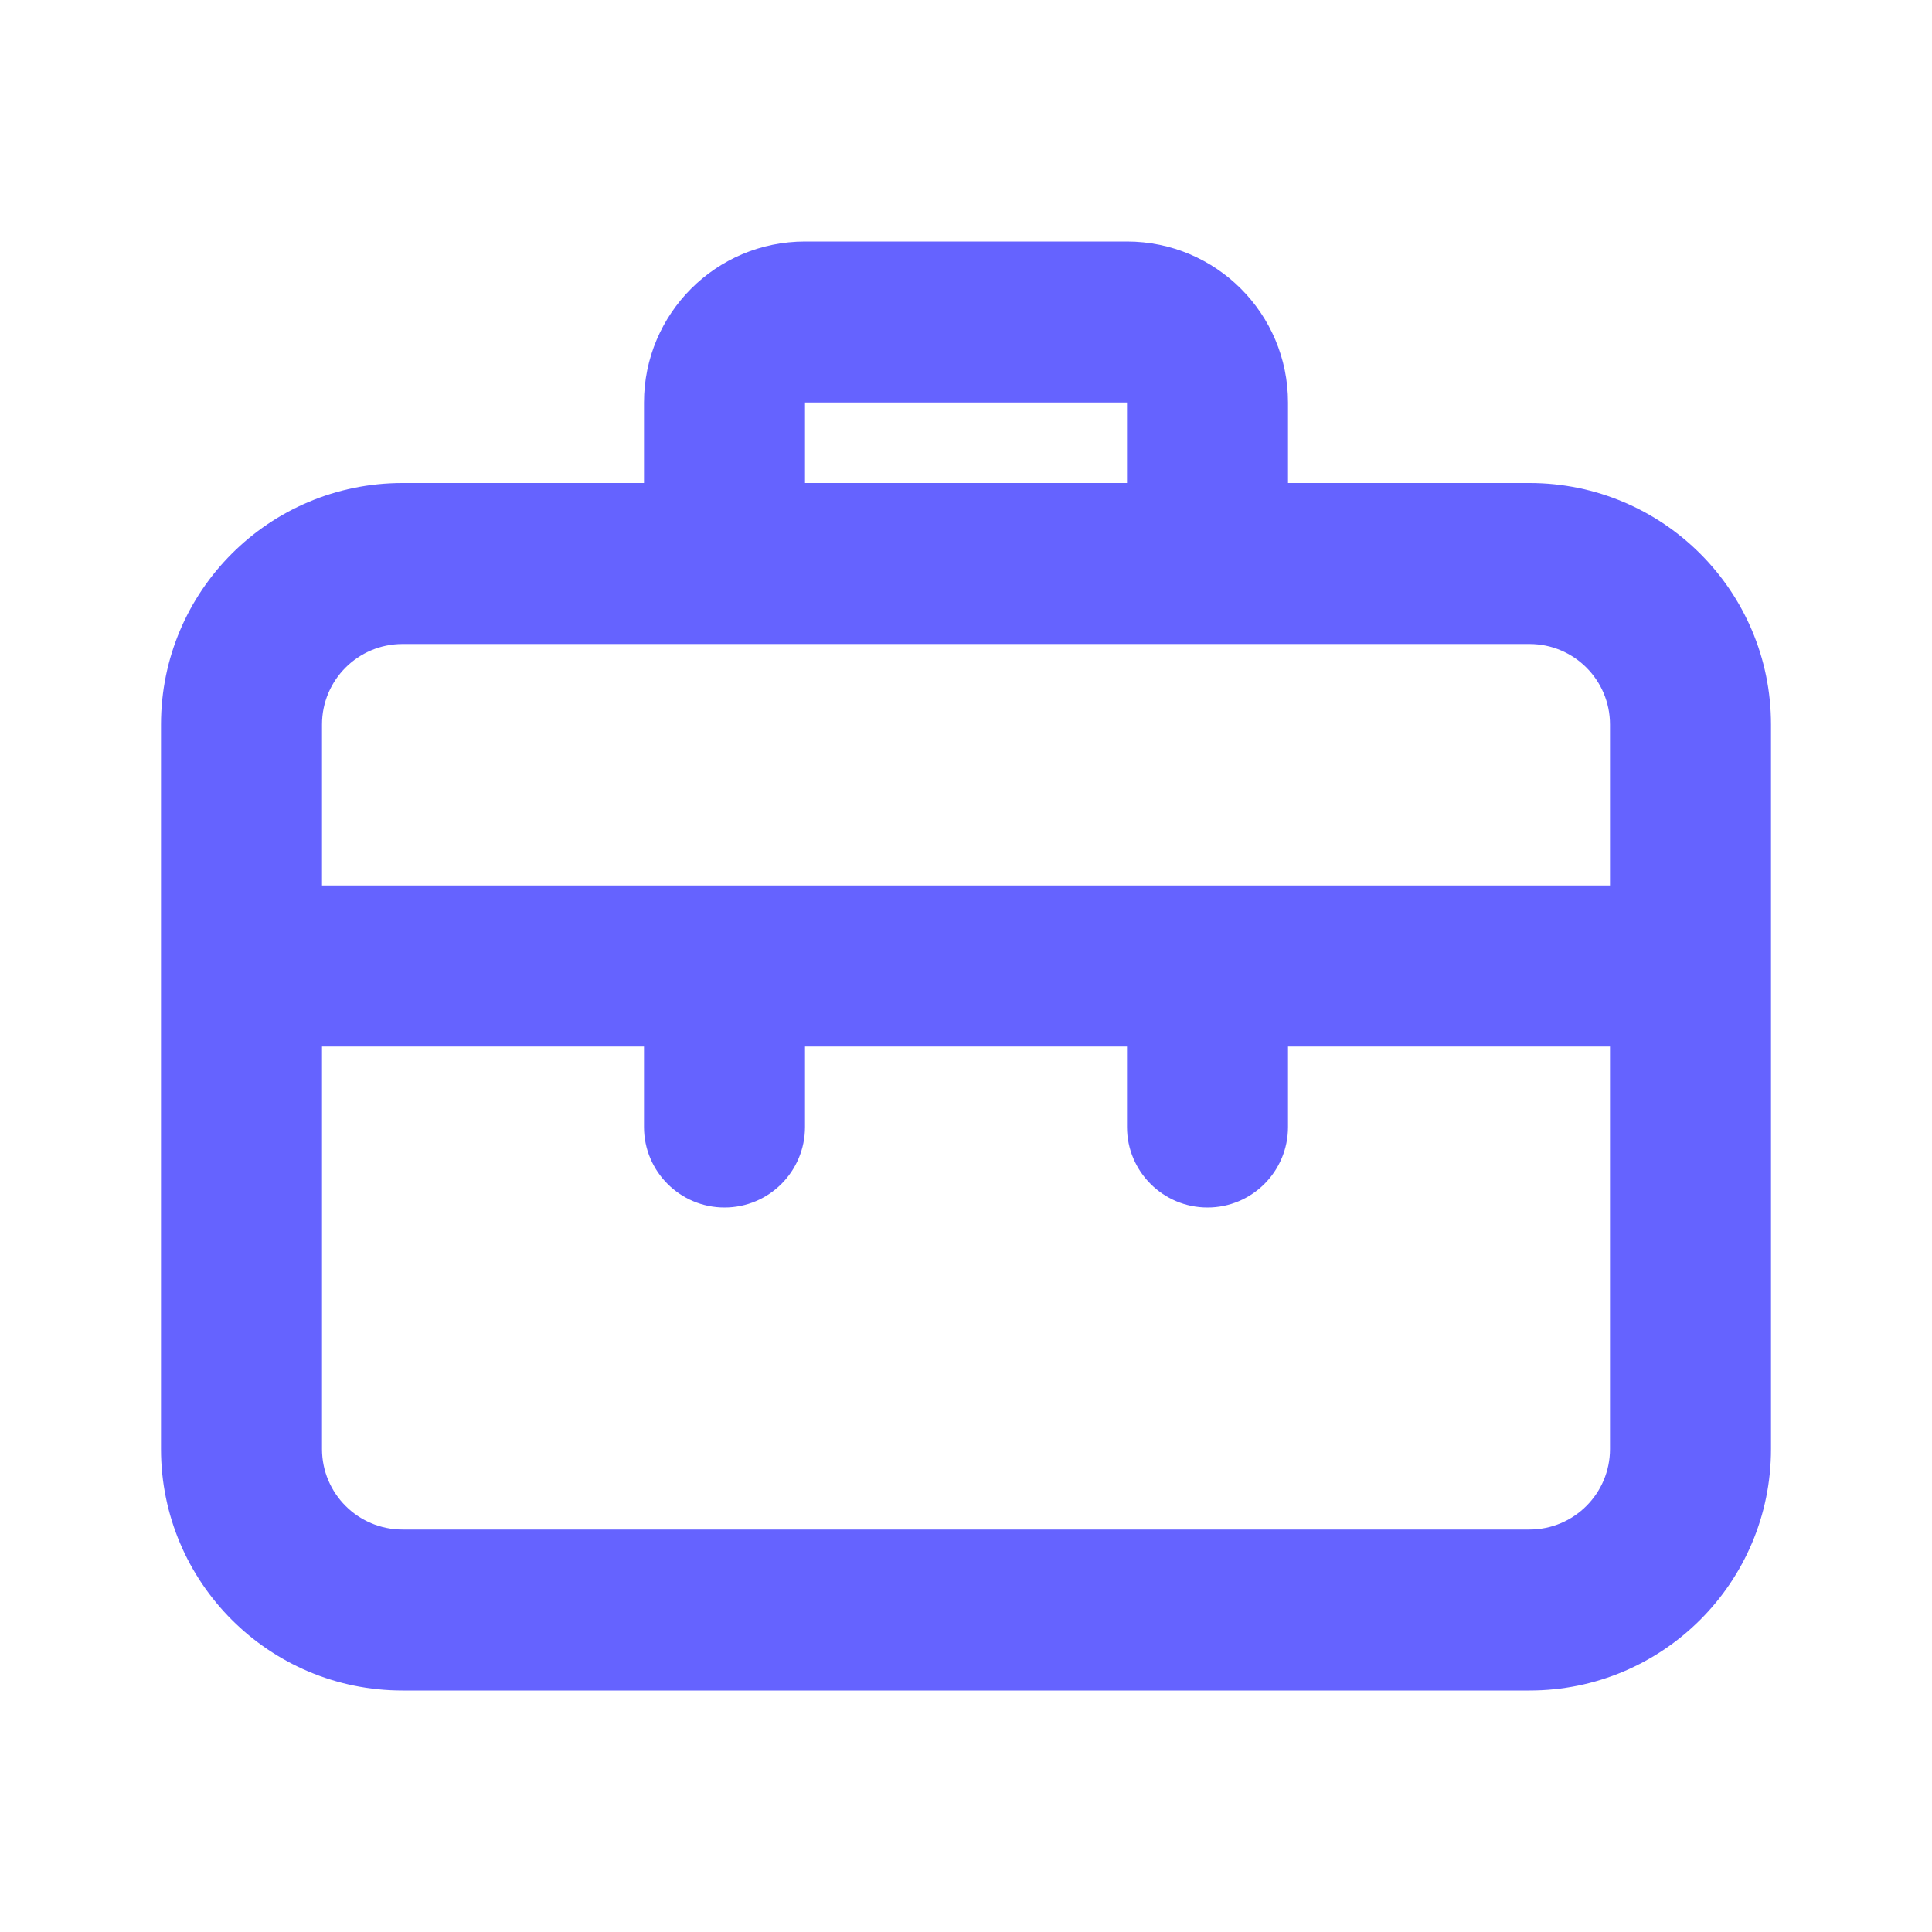
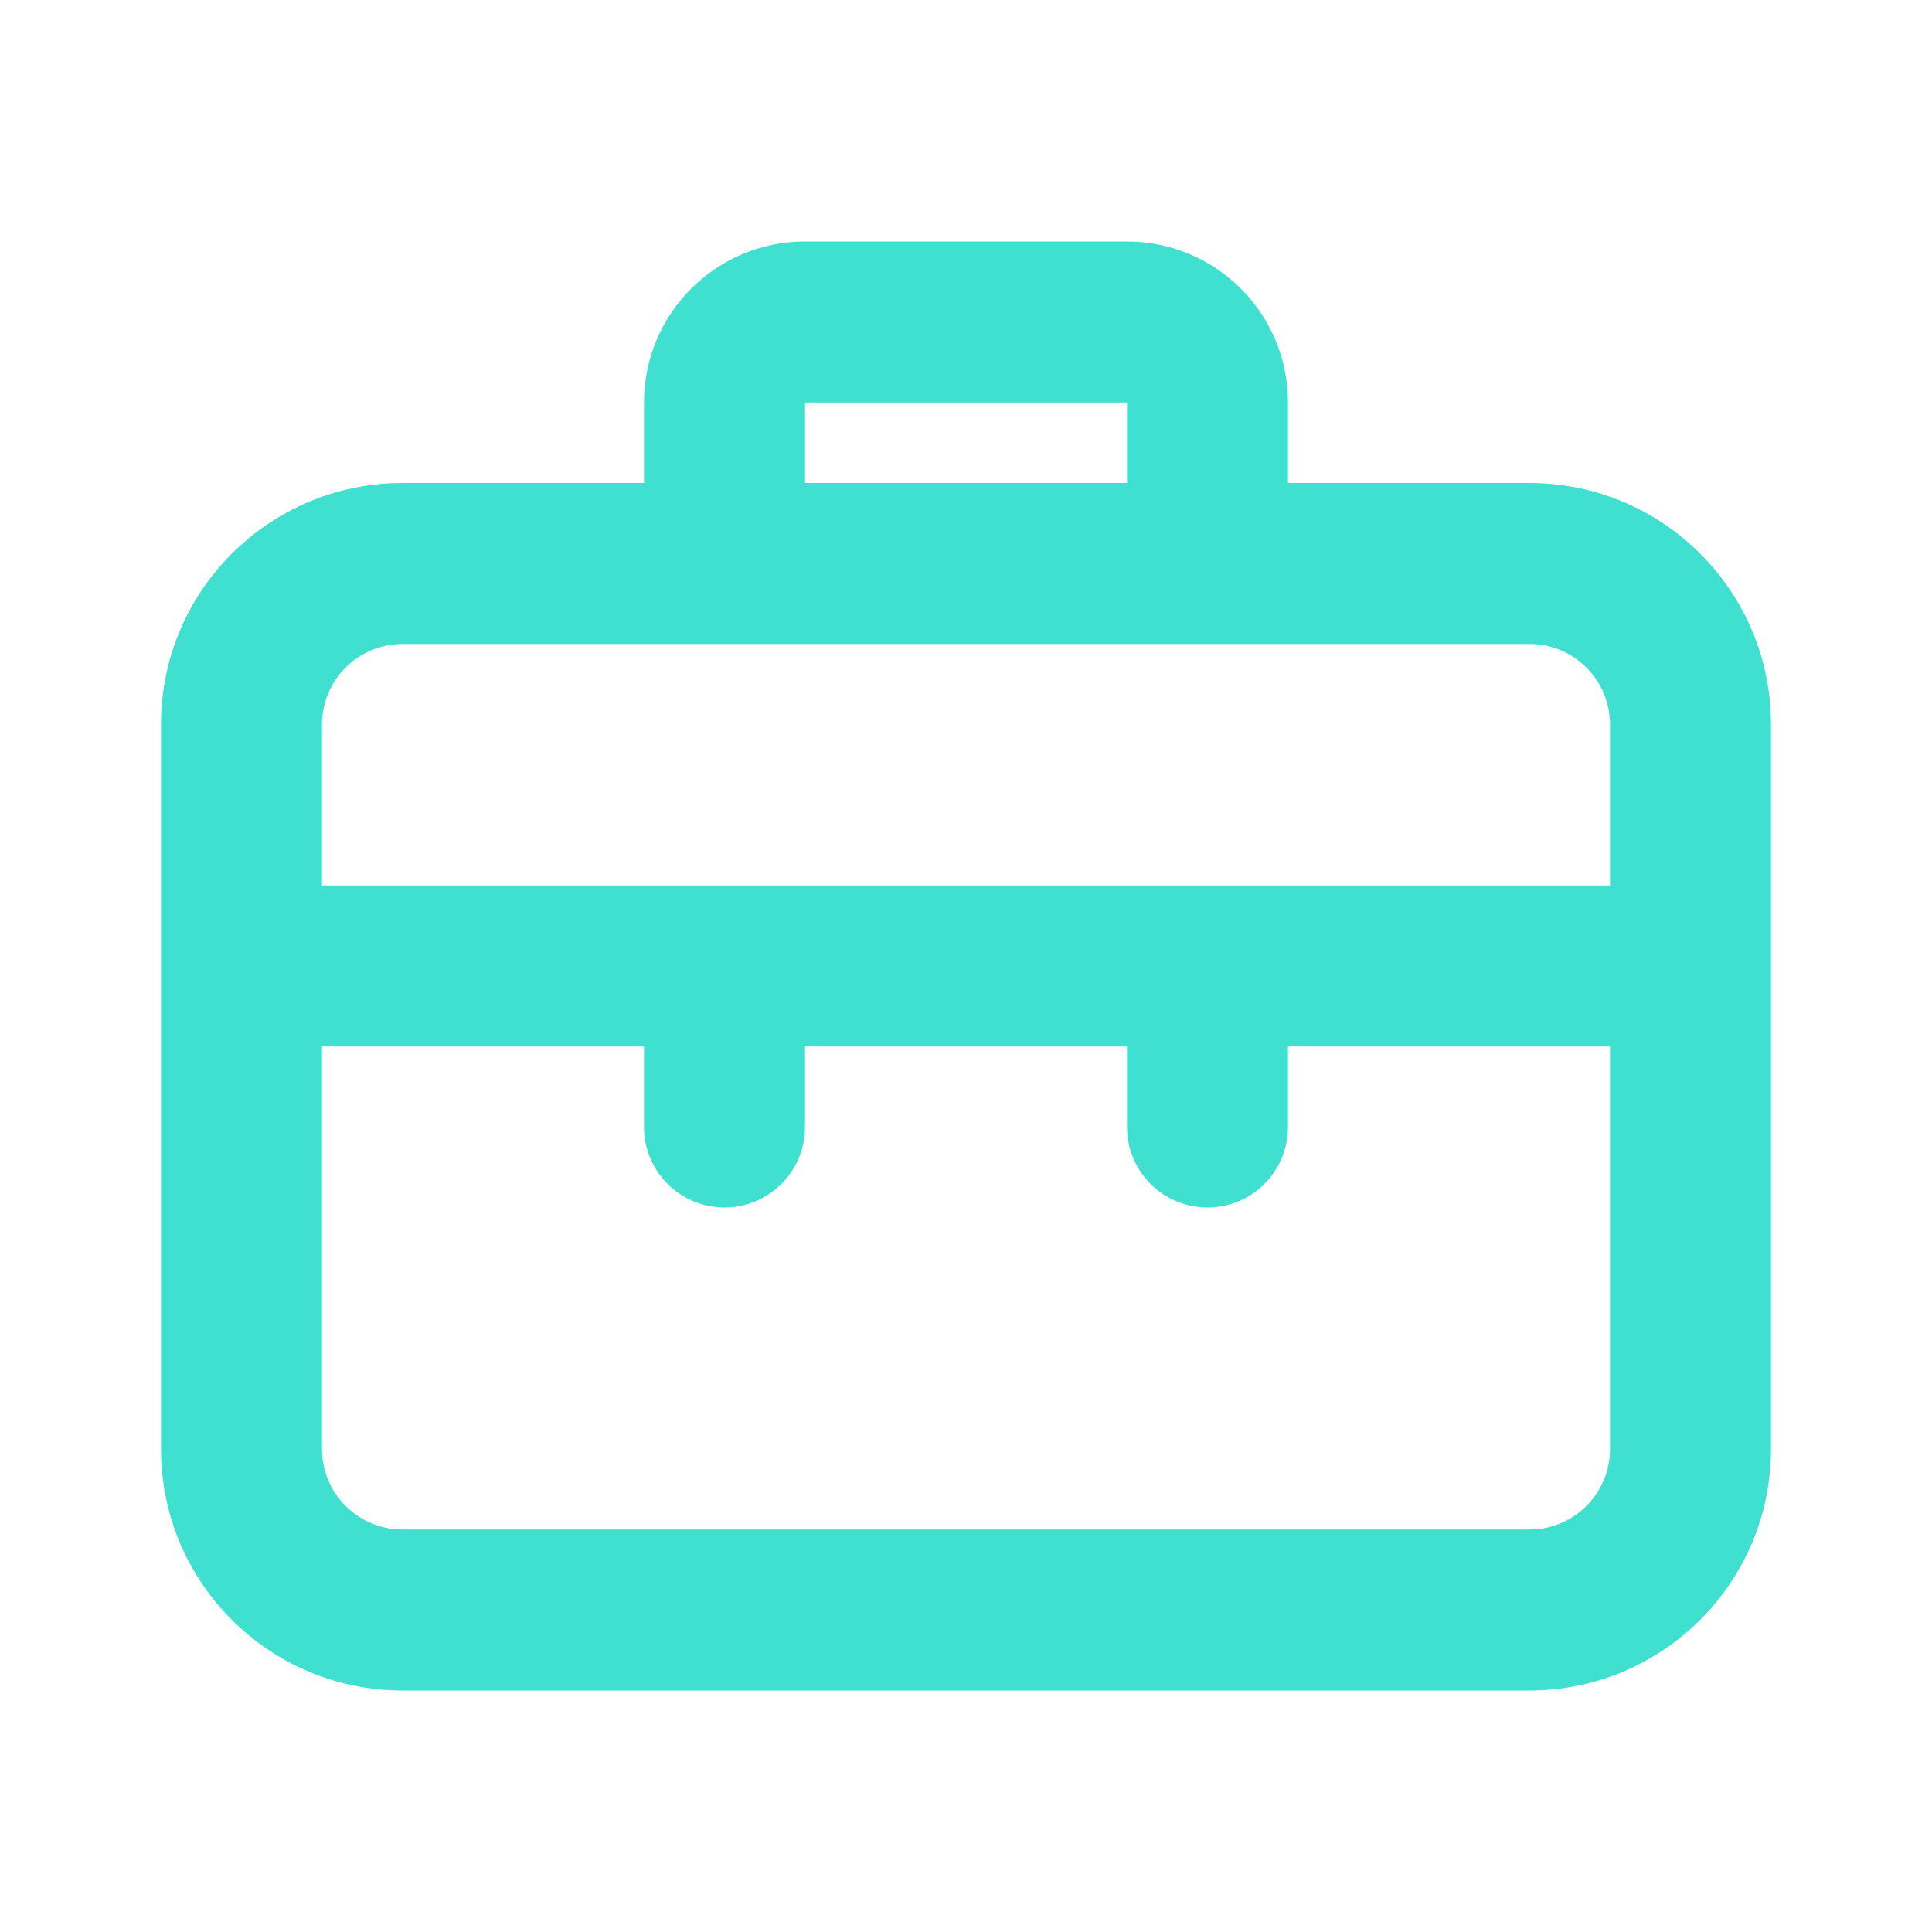
<svg xmlns="http://www.w3.org/2000/svg" viewBox="0 0 24 24">
-   <path d="M19,6H16V5a2,2,0,0,0-2-2H10A2,2,0,0,0,8,5V6H5A3,3,0,0,0,2,9v9a3,3,0,0,0,3,3H19a3,3,0,0,0,3-3V9A3,3,0,0,0,19,6ZM10,5h4V6H10ZM20,18a1,1,0,0,1-1,1H5a1,1,0,0,1-1-1V13H8v1a1,1,0,0,0,2,0V13h4v1a1,1,0,0,0,2,0V13h4Zm0-7H4V9A1,1,0,0,1,5,8H19a1,1,0,0,1,1,1Z" fill="#6563ff" />
+   <path d="M19,6H16V5a2,2,0,0,0-2-2H10A2,2,0,0,0,8,5V6H5A3,3,0,0,0,2,9v9a3,3,0,0,0,3,3H19a3,3,0,0,0,3-3V9A3,3,0,0,0,19,6ZM10,5h4V6H10ZM20,18a1,1,0,0,1-1,1H5a1,1,0,0,1-1-1V13H8v1a1,1,0,0,0,2,0V13h4v1a1,1,0,0,0,2,0V13h4Zm0-7H4V9A1,1,0,0,1,5,8H19a1,1,0,0,1,1,1Z" fill="turquoise" />
</svg>
